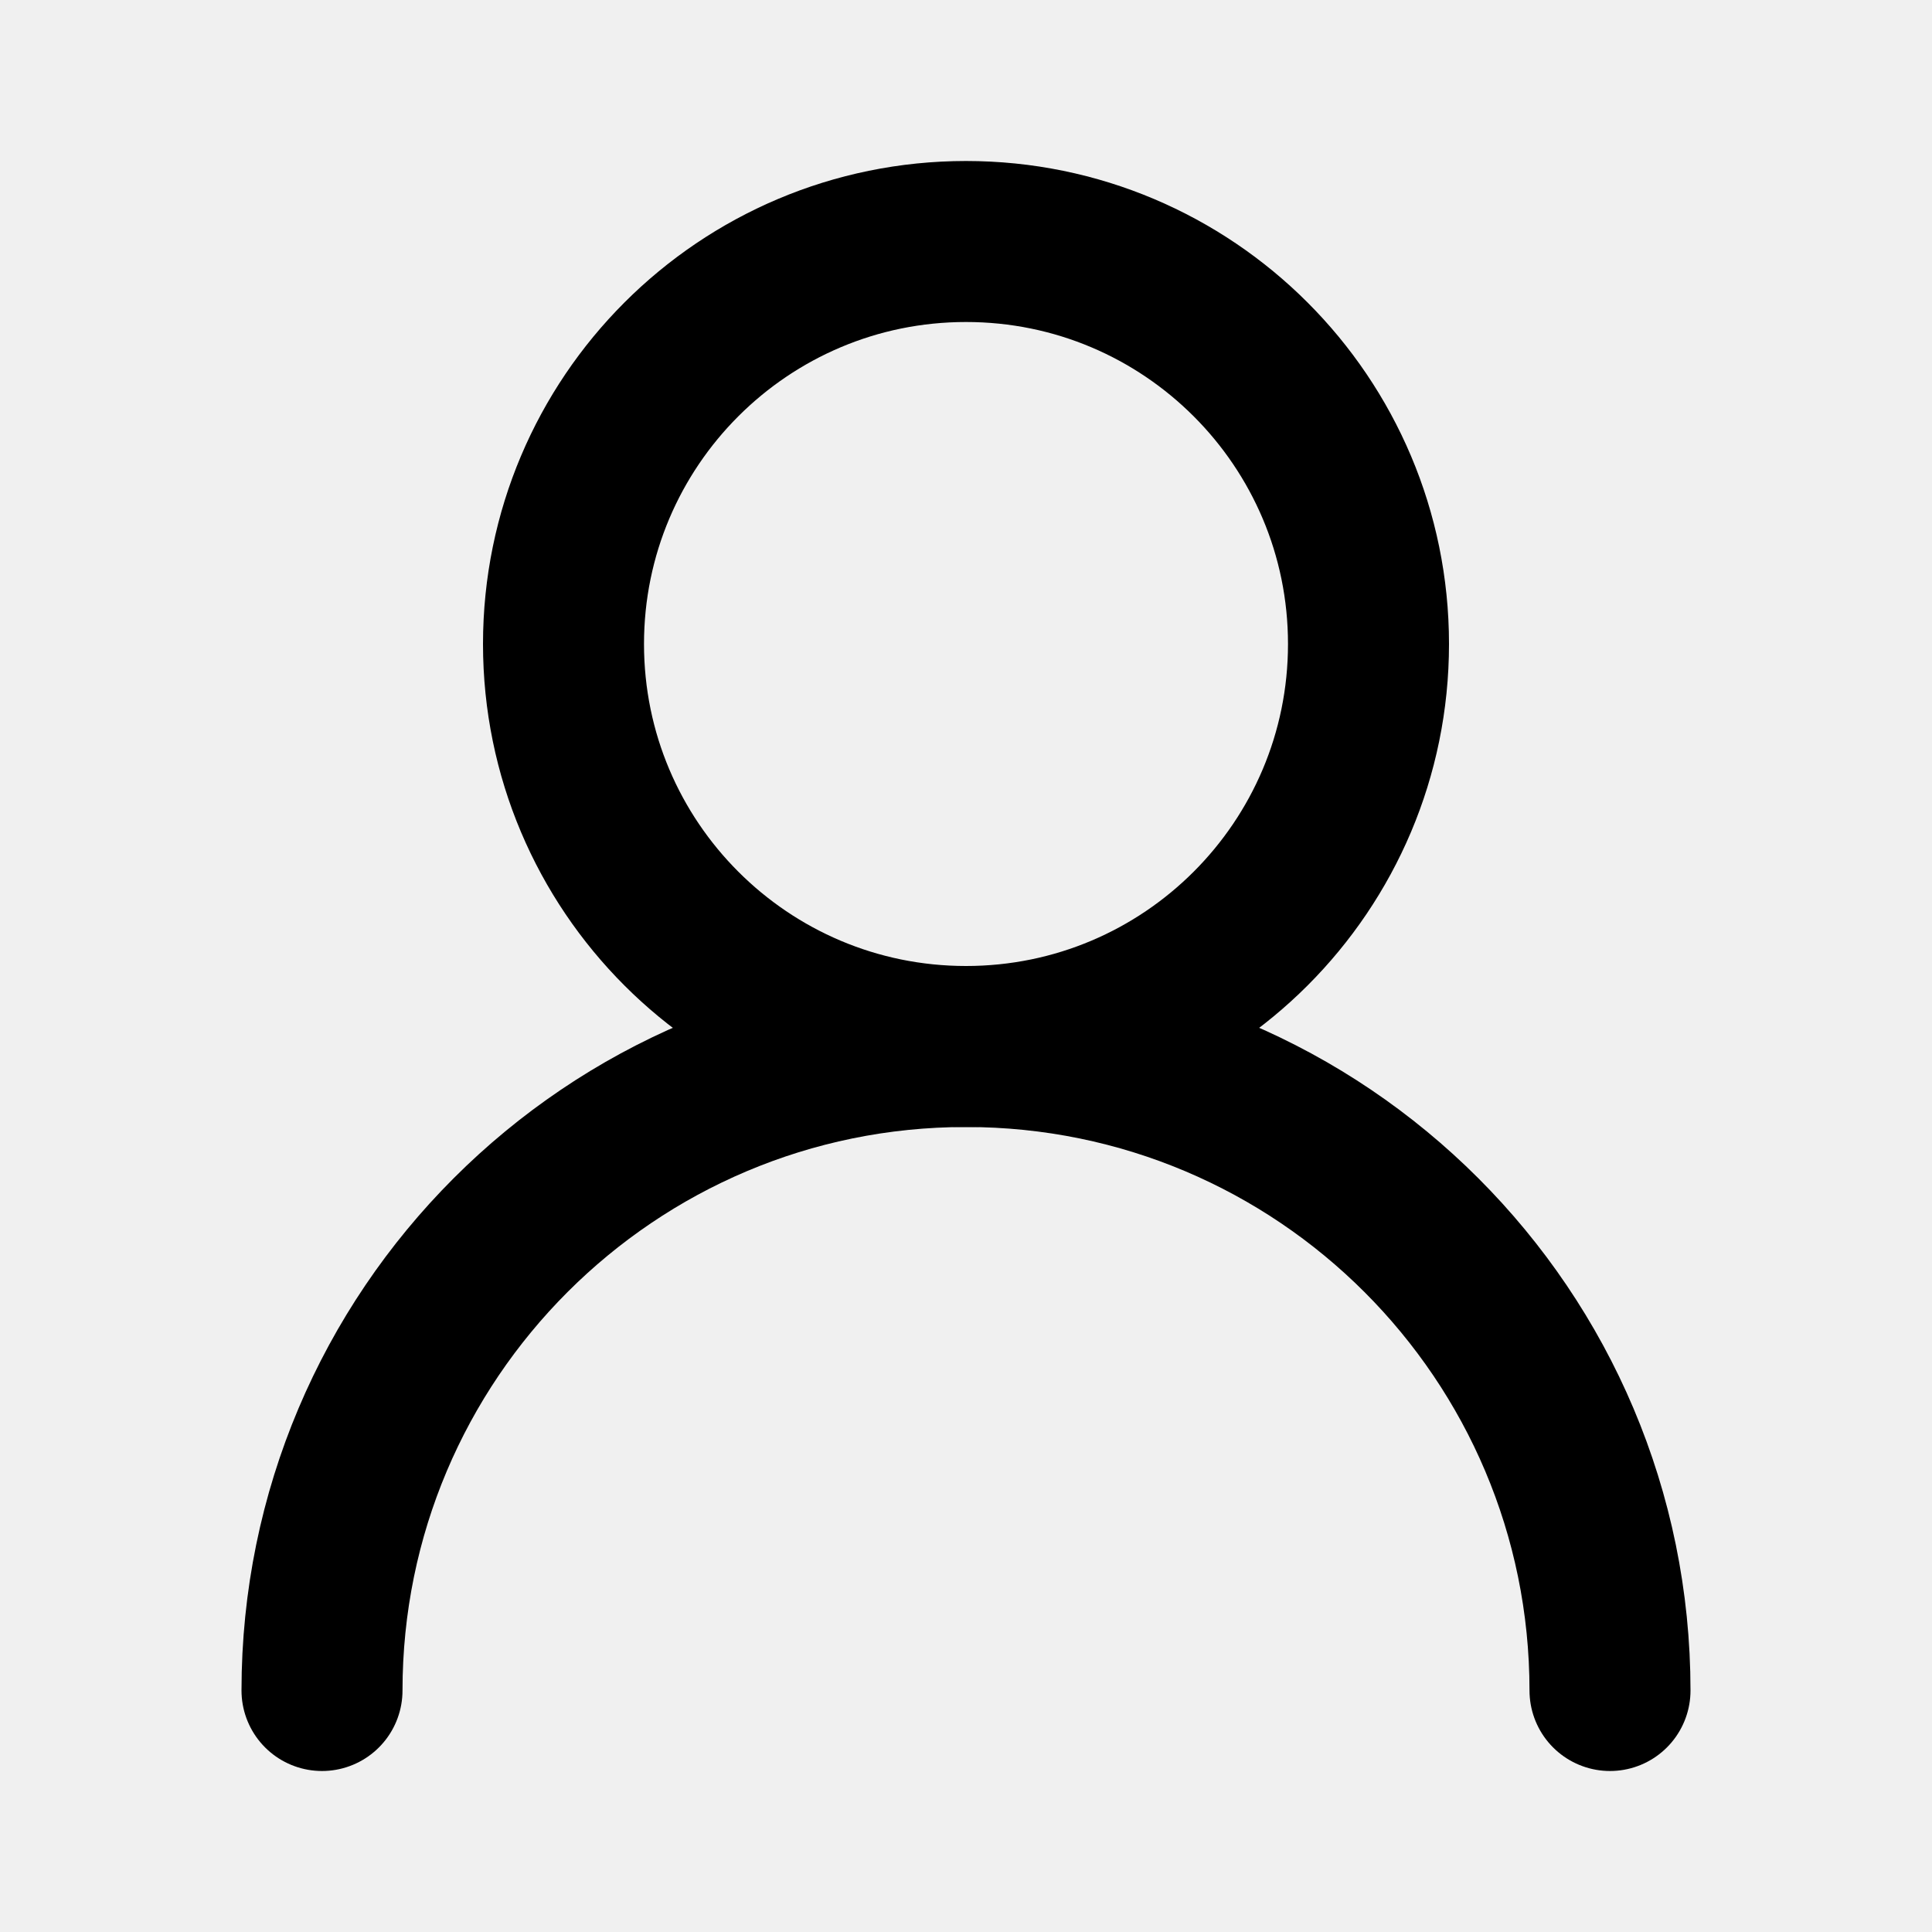
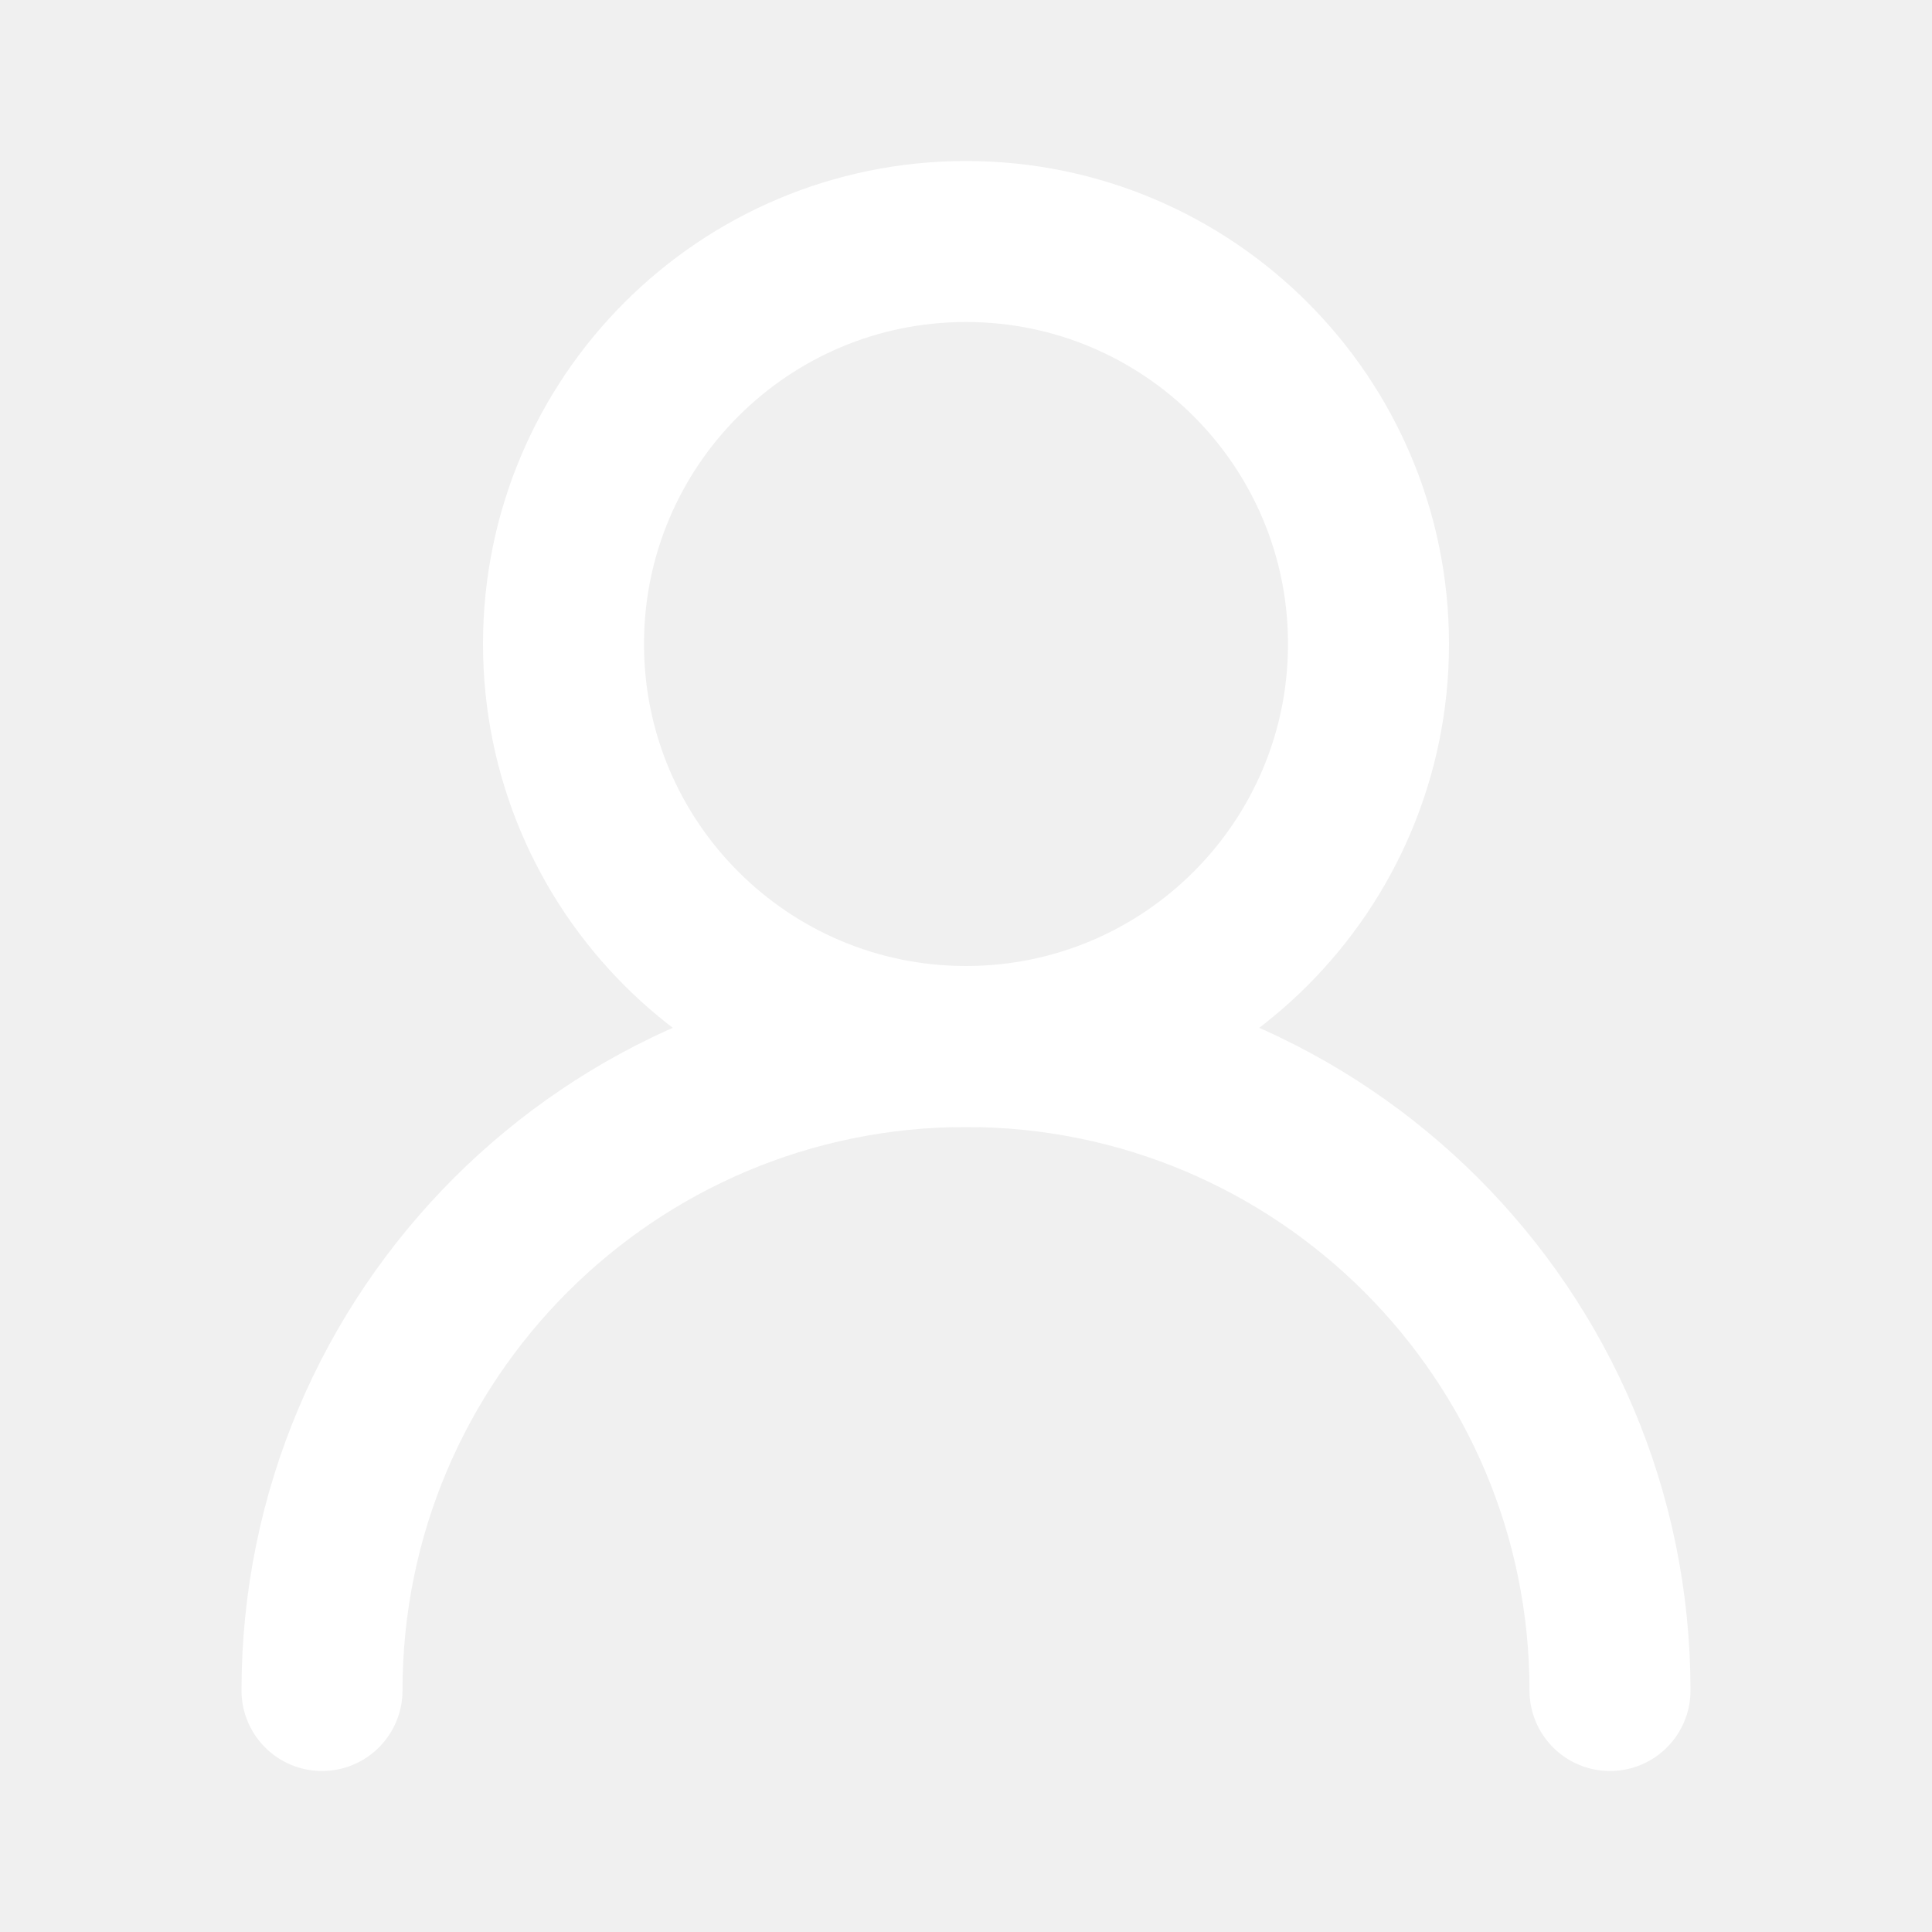
- <svg xmlns="http://www.w3.org/2000/svg" width="256" height="256" viewBox="0 0 24 24" fill="none" stroke="currentColor" stroke-width="2" stroke-linecap="round" stroke-linejoin="round" class="lucide lucide-user-round-icon lucide-user-round">
+ <svg xmlns="http://www.w3.org/2000/svg" width="256" height="256" viewBox="0 0 24 24" fill="none" stroke="#ffffff" stroke-width="2" stroke-linecap="round" stroke-linejoin="round">
  <circle cx="12" cy="8" r="5" />
  <path d="M20 21a8 8 0 0 0-16 0" />
</svg>
